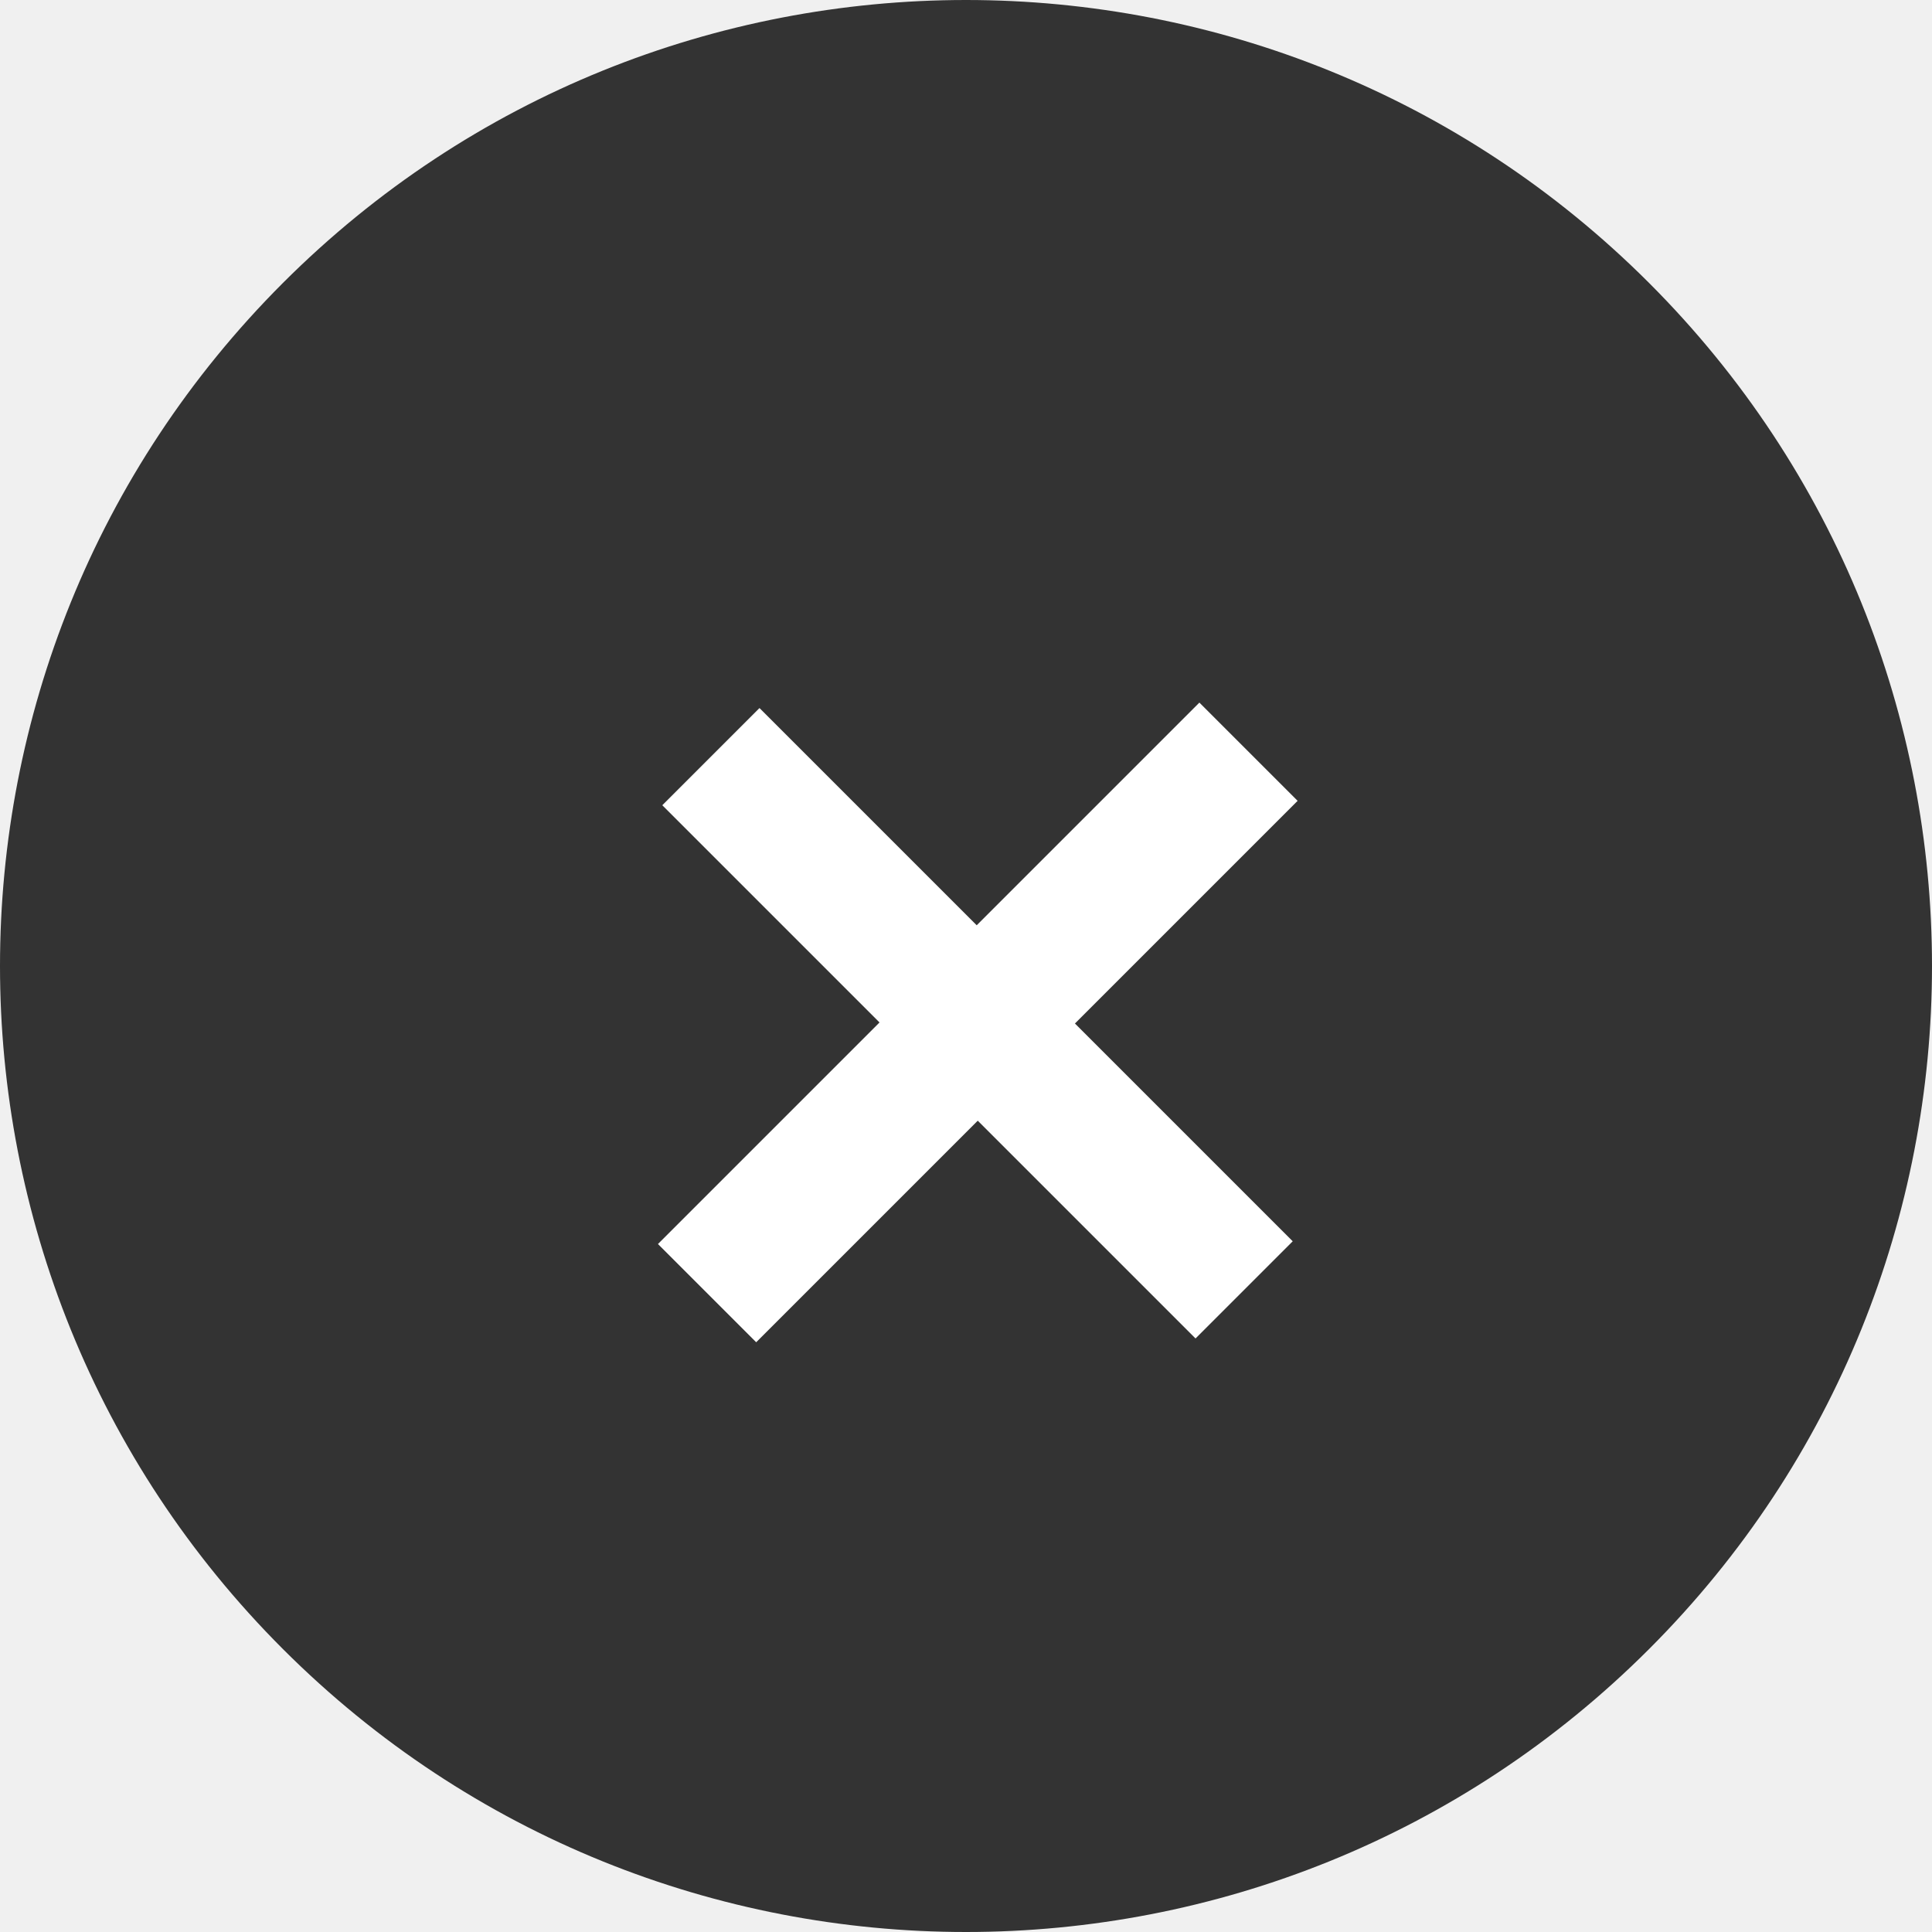
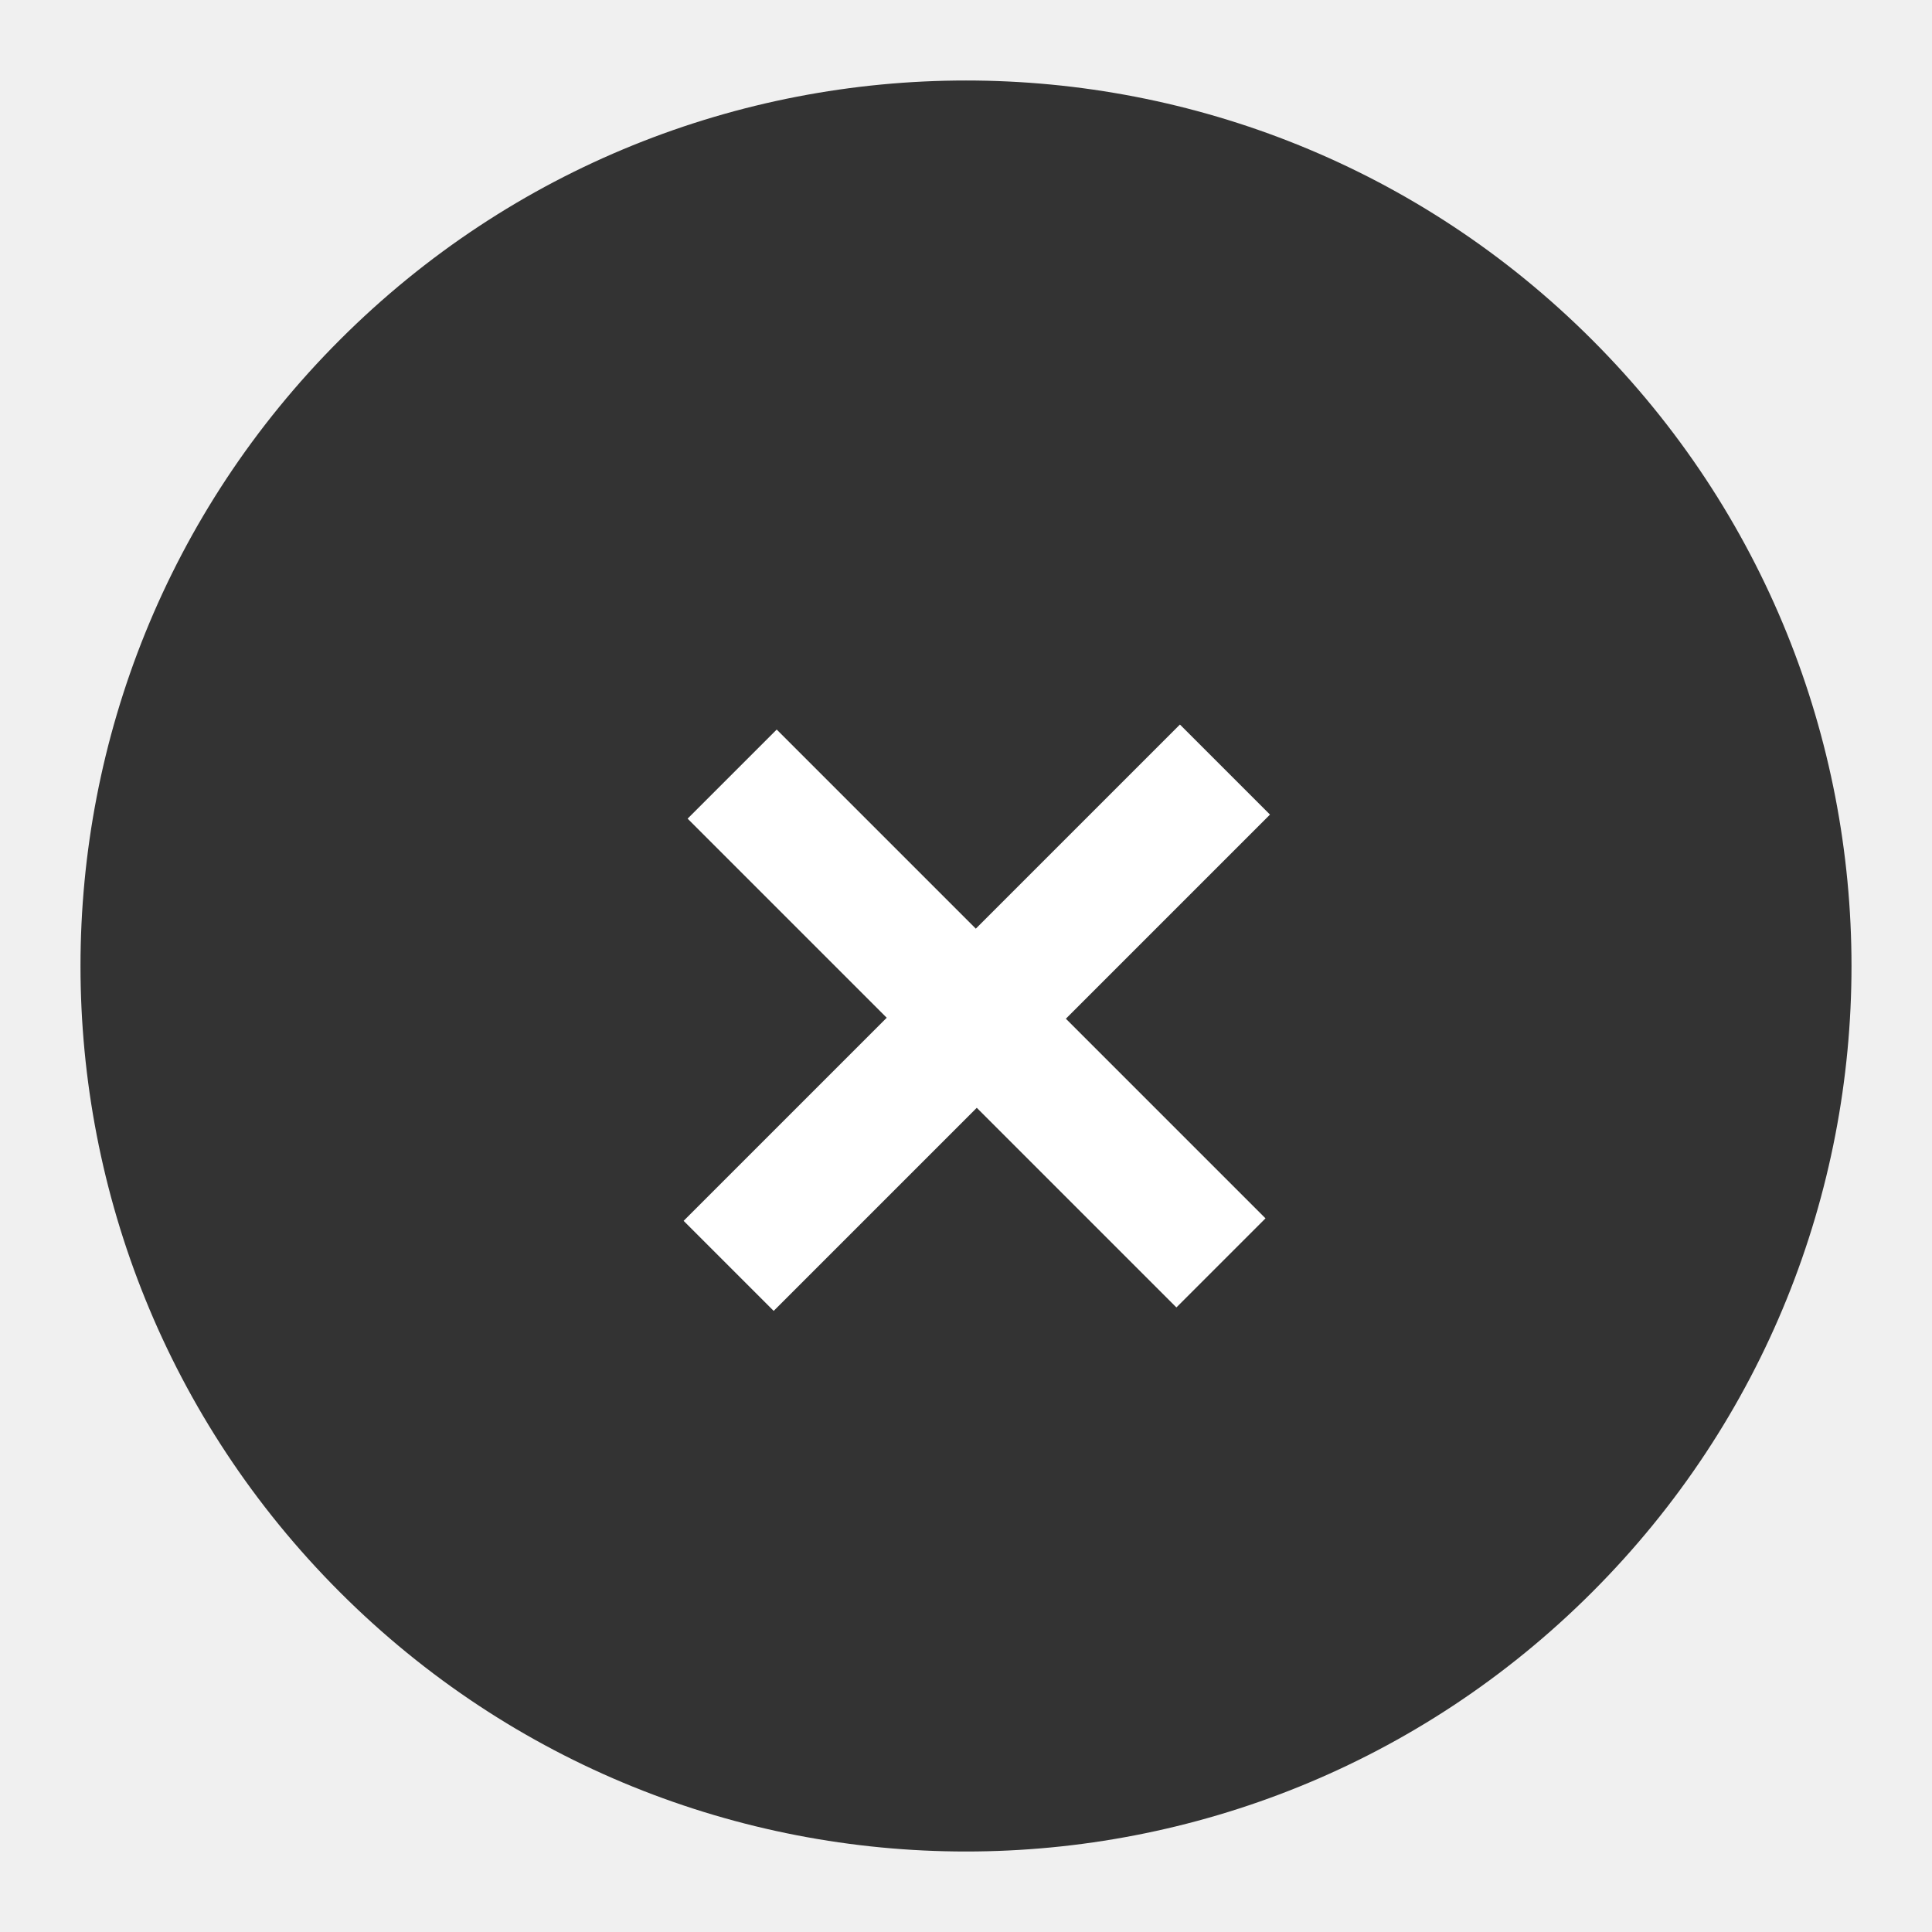
- <svg xmlns="http://www.w3.org/2000/svg" width="22px" height="22px" viewBox="0 0 22 22" version="1.1">
-   <defs />
-   <g id="Page-1" stroke="none" stroke-width="1" fill="none" fill-rule="evenodd">
-     <g id="Desktop-HD" transform="translate(-1229, -6651)">
-       <g id="witget" transform="translate(1224, 6646)">
+ <svg xmlns="http://www.w3.org/2000/svg" width="24" height="24" viewBox="0 0 24 24" version="1.1" id="svg2">
+   <defs id="defs8" />
+   <g id="Page-1" style="fill:none;fill-rule:evenodd;stroke:none;stroke-width:1" transform="translate(1,1)">
+     <g id="Desktop-HD" transform="translate(-1229,-6651)">
+       <g id="witget" transform="translate(1224,6646)">
        <g id="close">
-           <circle id="Oval-9" fill="#333333" transform="translate(16, 16) rotate(-315) translate(-16, -16) " cx="16" cy="16" r="11" />
-           <polygon id="+" fill="#FFFFFF" transform="translate(16.13721, 16.64551) rotate(-315) translate(-16.13721, -16.64551) " points="15.342 17.437 11.844 17.437 11.844 15.872 15.342 15.872 15.342 12.286 16.924 12.286 16.924 15.872 20.431 15.872 20.431 17.437 16.924 17.437 16.924 21.005 15.342 21.005" />
+           <circle id="Oval-9" transform="matrix(0.7071068,0.7071068,-0.7071068,0.7071068,16,-6.627417)" cx="16" cy="16" r="11" style="fill:#333333" />
+           <polygon id="+" transform="matrix(0.7071068,0.7071068,-0.7071068,0.7071068,16.49663,-6.535372)" points="20.431,17.437 16.924,17.437 16.924,21.005 15.342,21.005 15.342,17.437 11.844,17.437 11.844,15.872 15.342,15.872 15.342,12.286 16.924,12.286 16.924,15.872 20.431,15.872 " style="fill:#ffffff" />
        </g>
      </g>
    </g>
  </g>
</svg>
